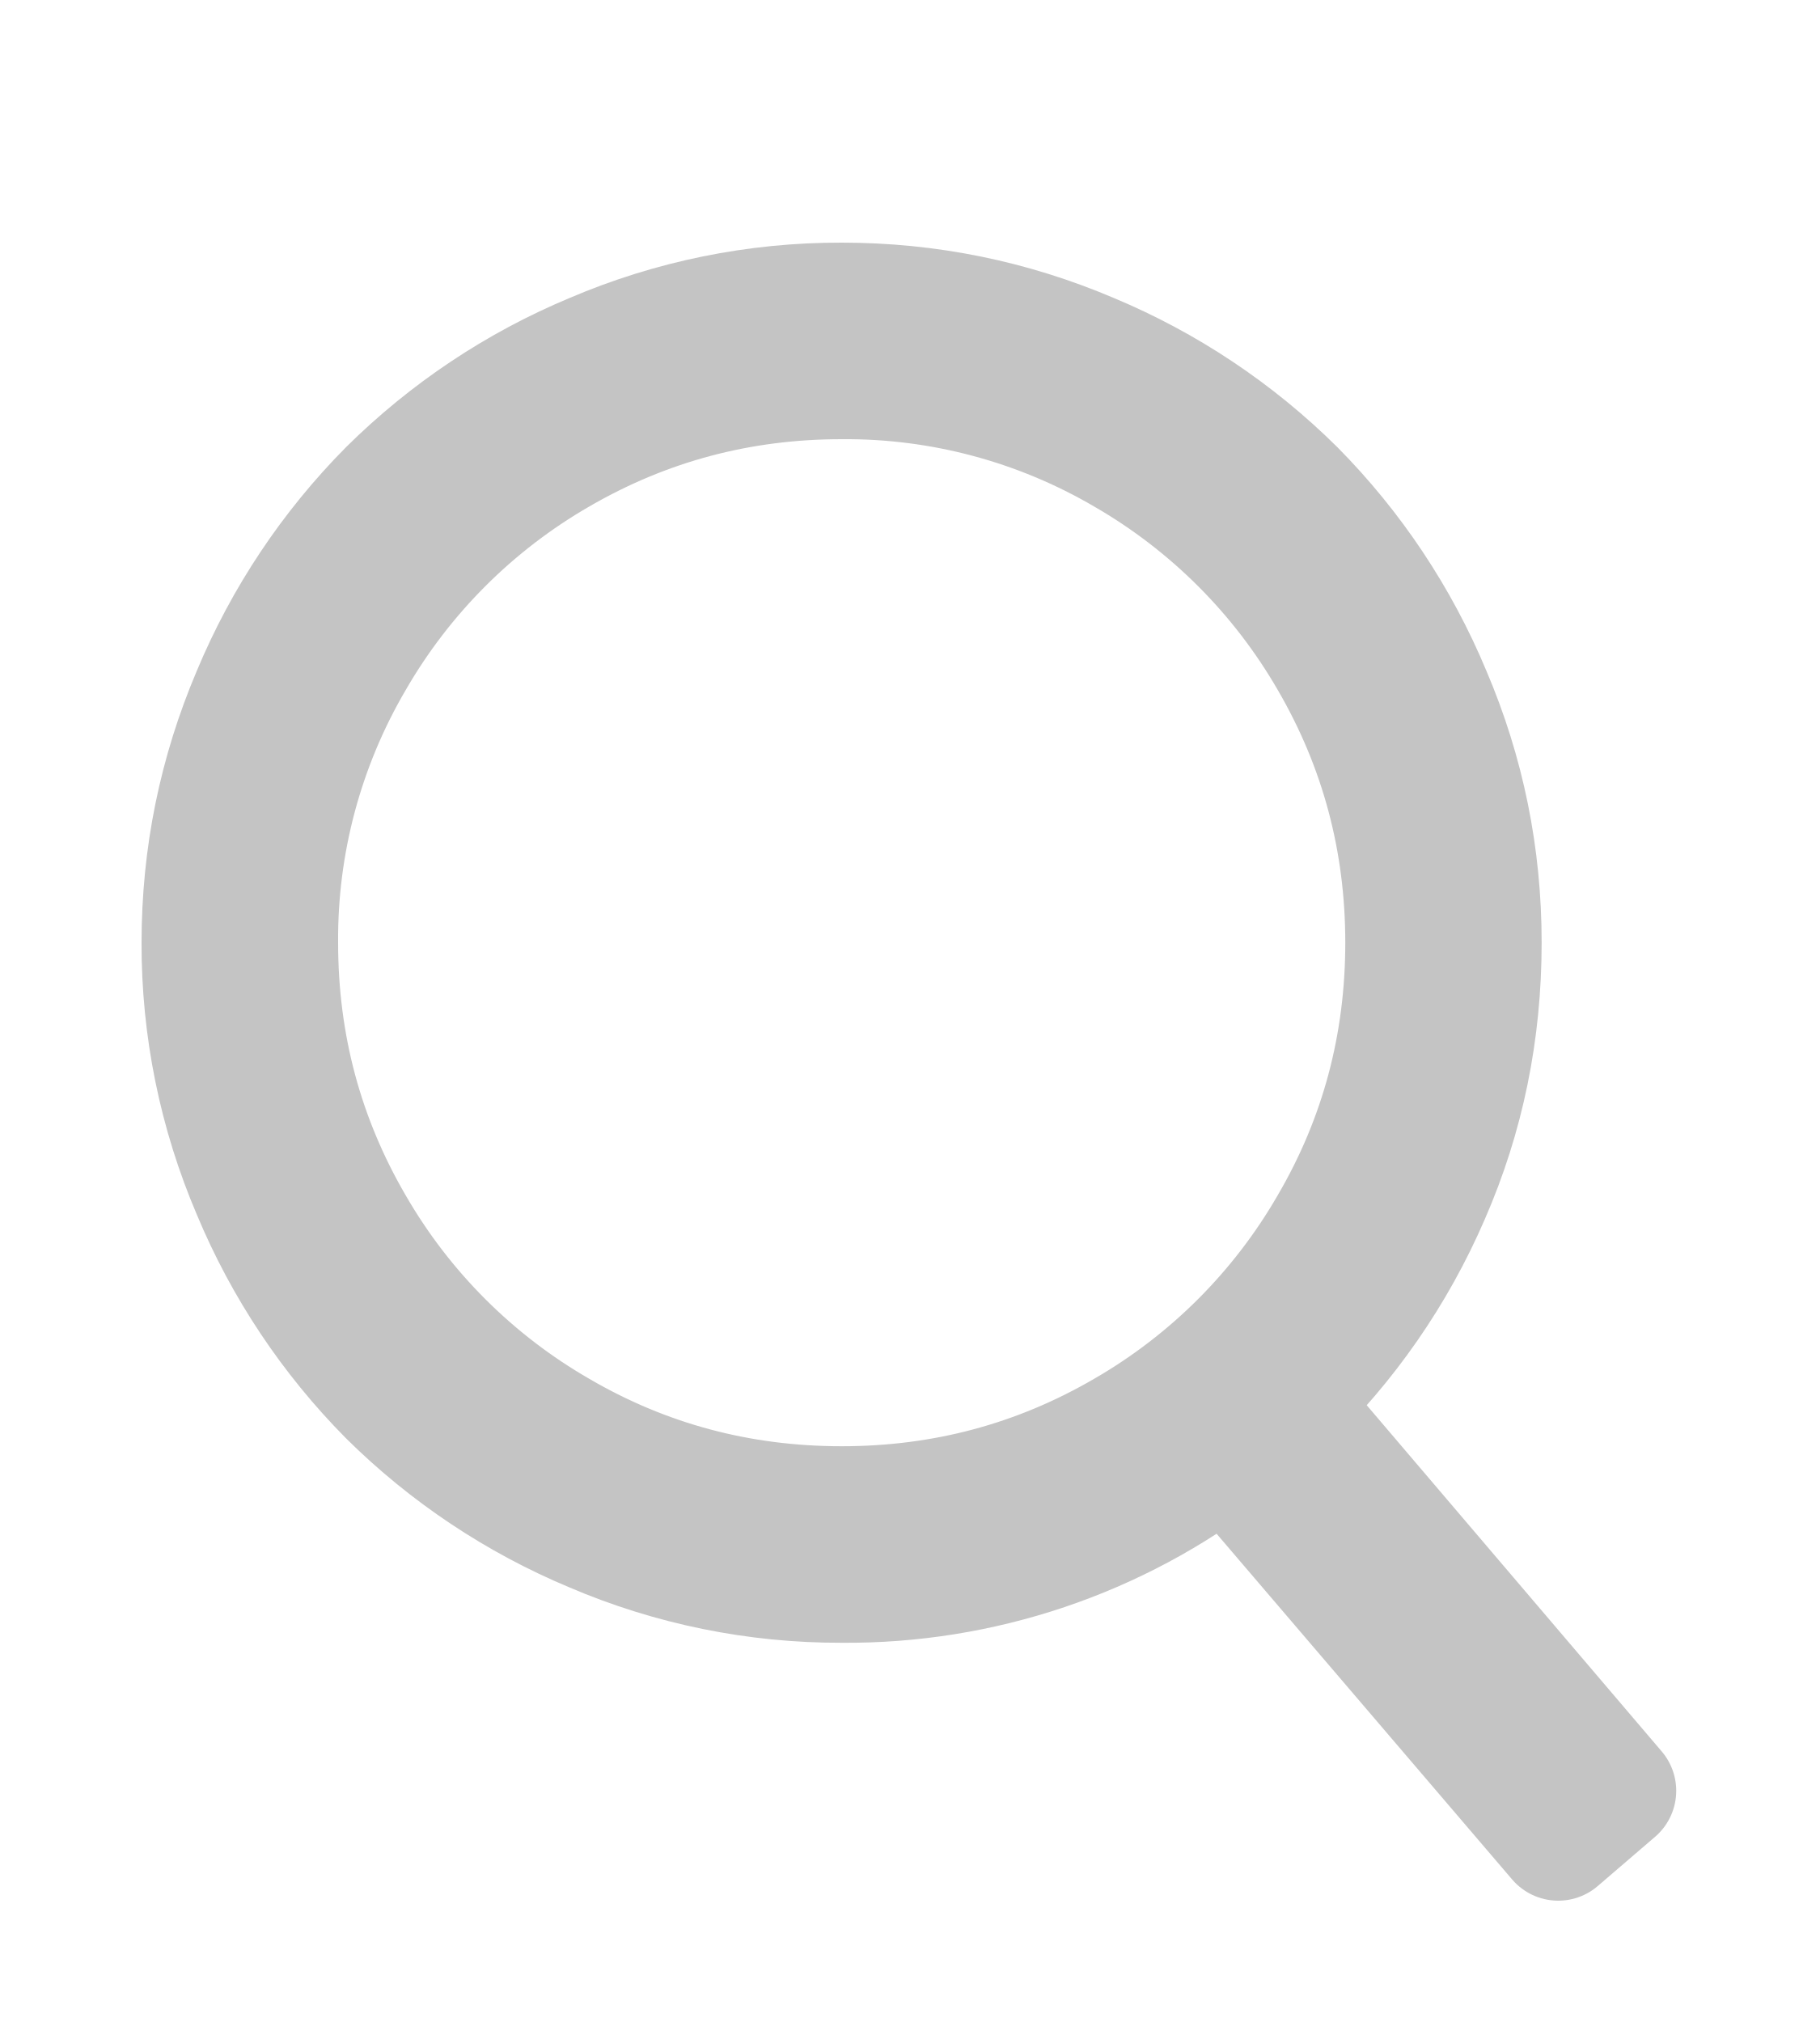
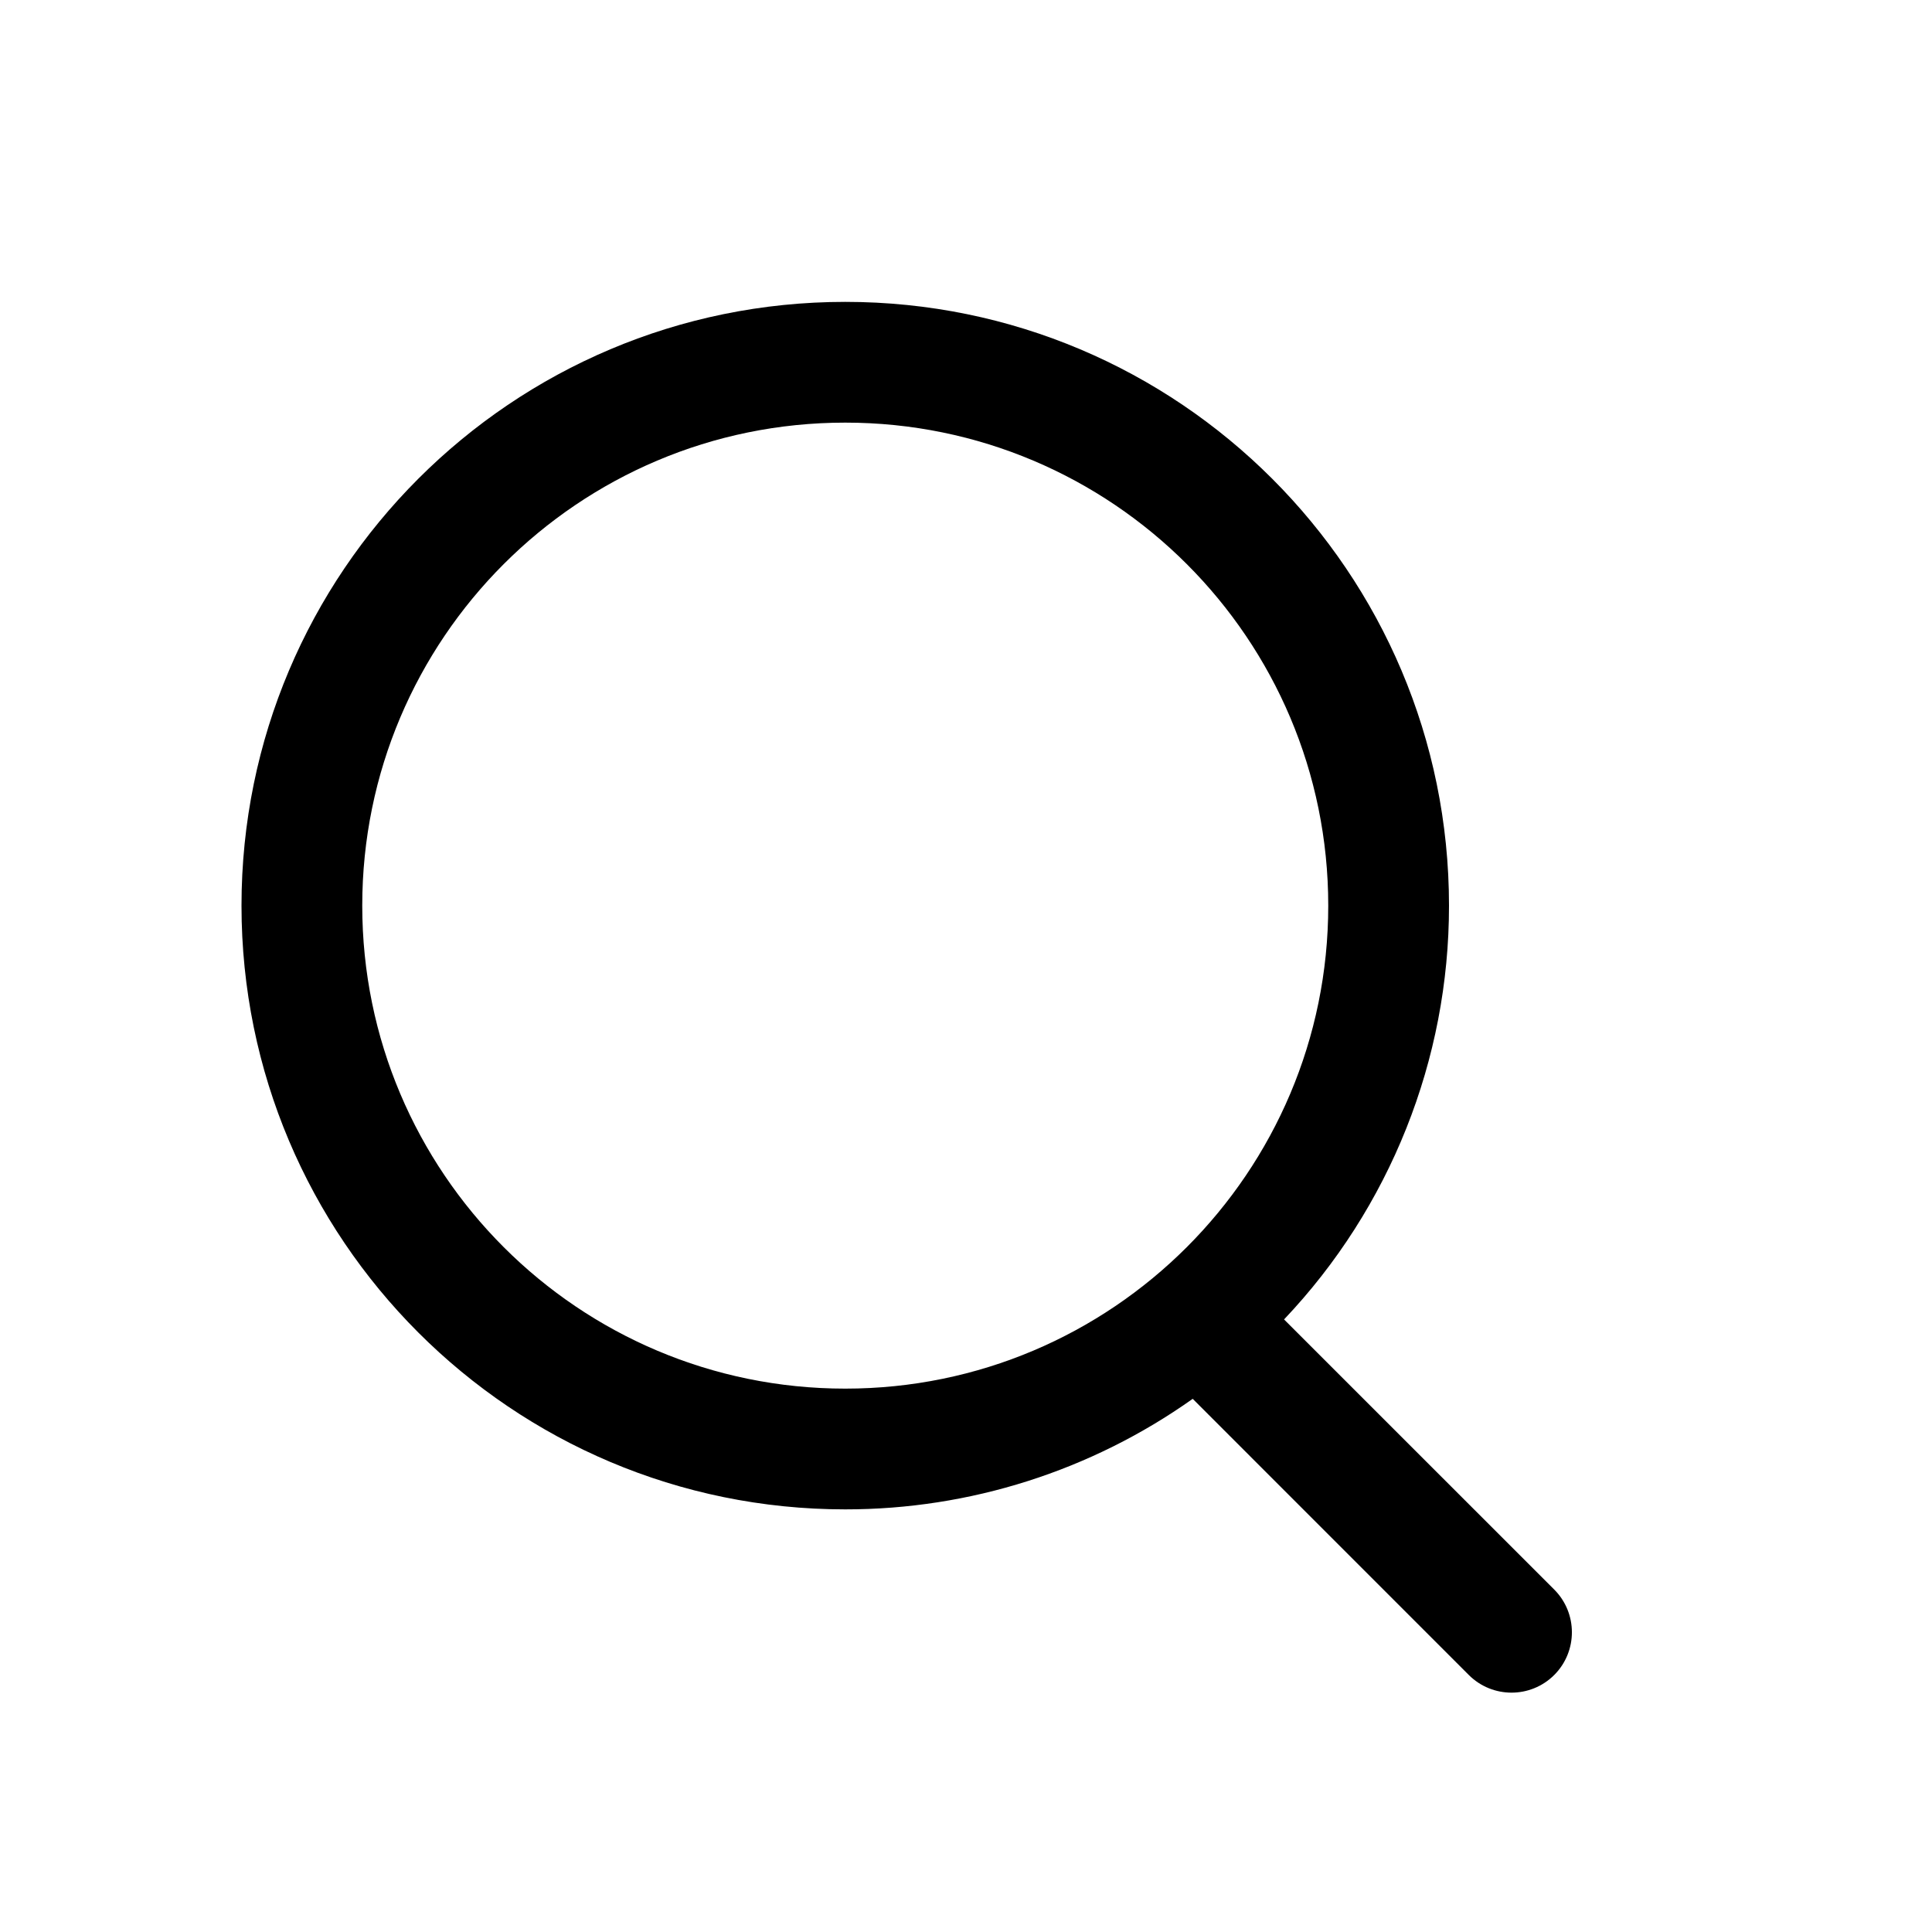
- <svg xmlns="http://www.w3.org/2000/svg" width="18" height="20" fill="none">
-   <path fill-rule="evenodd" clip-rule="evenodd" d="m12.71 13.877 3.268 3.836-.567.487-3.278-3.835a6.14 6.14 0 0 1-3.809 1.284 6.204 6.204 0 0 1-2.458-.5 6.337 6.337 0 0 1-2.02-1.347 6.335 6.335 0 0 1-1.346-2.02A6.204 6.204 0 0 1 2 9.325c0-.856.167-1.675.5-2.458a6.335 6.335 0 0 1 1.347-2.02A6.334 6.334 0 0 1 5.867 3.5 6.203 6.203 0 0 1 8.323 3c.857 0 1.676.167 2.459.5a6.333 6.333 0 0 1 2.02 1.347 6.336 6.336 0 0 1 1.345 2.02c.334.782.5 1.601.5 2.457 0 .88-.17 1.713-.513 2.498a6.33 6.33 0 0 1-1.426 2.055Zm-4.385 1.028c1.01 0 1.942-.25 2.799-.749a5.548 5.548 0 0 0 2.032-2.033c.5-.856.749-1.789.749-2.799s-.25-1.942-.748-2.799a5.549 5.549 0 0 0-2.033-2.033 5.461 5.461 0 0 0-2.8-.748c-1.01 0-1.942.25-2.799.748a5.548 5.548 0 0 0-2.032 2.033 5.461 5.461 0 0 0-.749 2.8c0 1.01.25 1.942.749 2.799a5.547 5.547 0 0 0 2.032 2.032c.857.5 1.79.749 2.8.749Z" fill="#C4C4C4" stroke="#C4C4C4" stroke-width="1.2" stroke-linejoin="round" />
+ <svg xmlns="http://www.w3.org/2000/svg" class="icon" viewBox="0 0 1024 1024" width="200" height="200">
+   <path d="M192 480a256 256 0 1 1 512 0 256 256 0 0 1-512 0m631.776 362.496-143.2-143.168A318.464 318.464 0 0 0 768 480c0-176.736-143.264-320-320-320S128 303.264 128 480s143.264 320 320 320a318.016 318.016 0 0 0 184.16-58.592l146.336 146.368c12.512 12.48 32.768 12.48 45.28 0 12.48-12.512 12.48-32.768 0-45.28" />
</svg>
